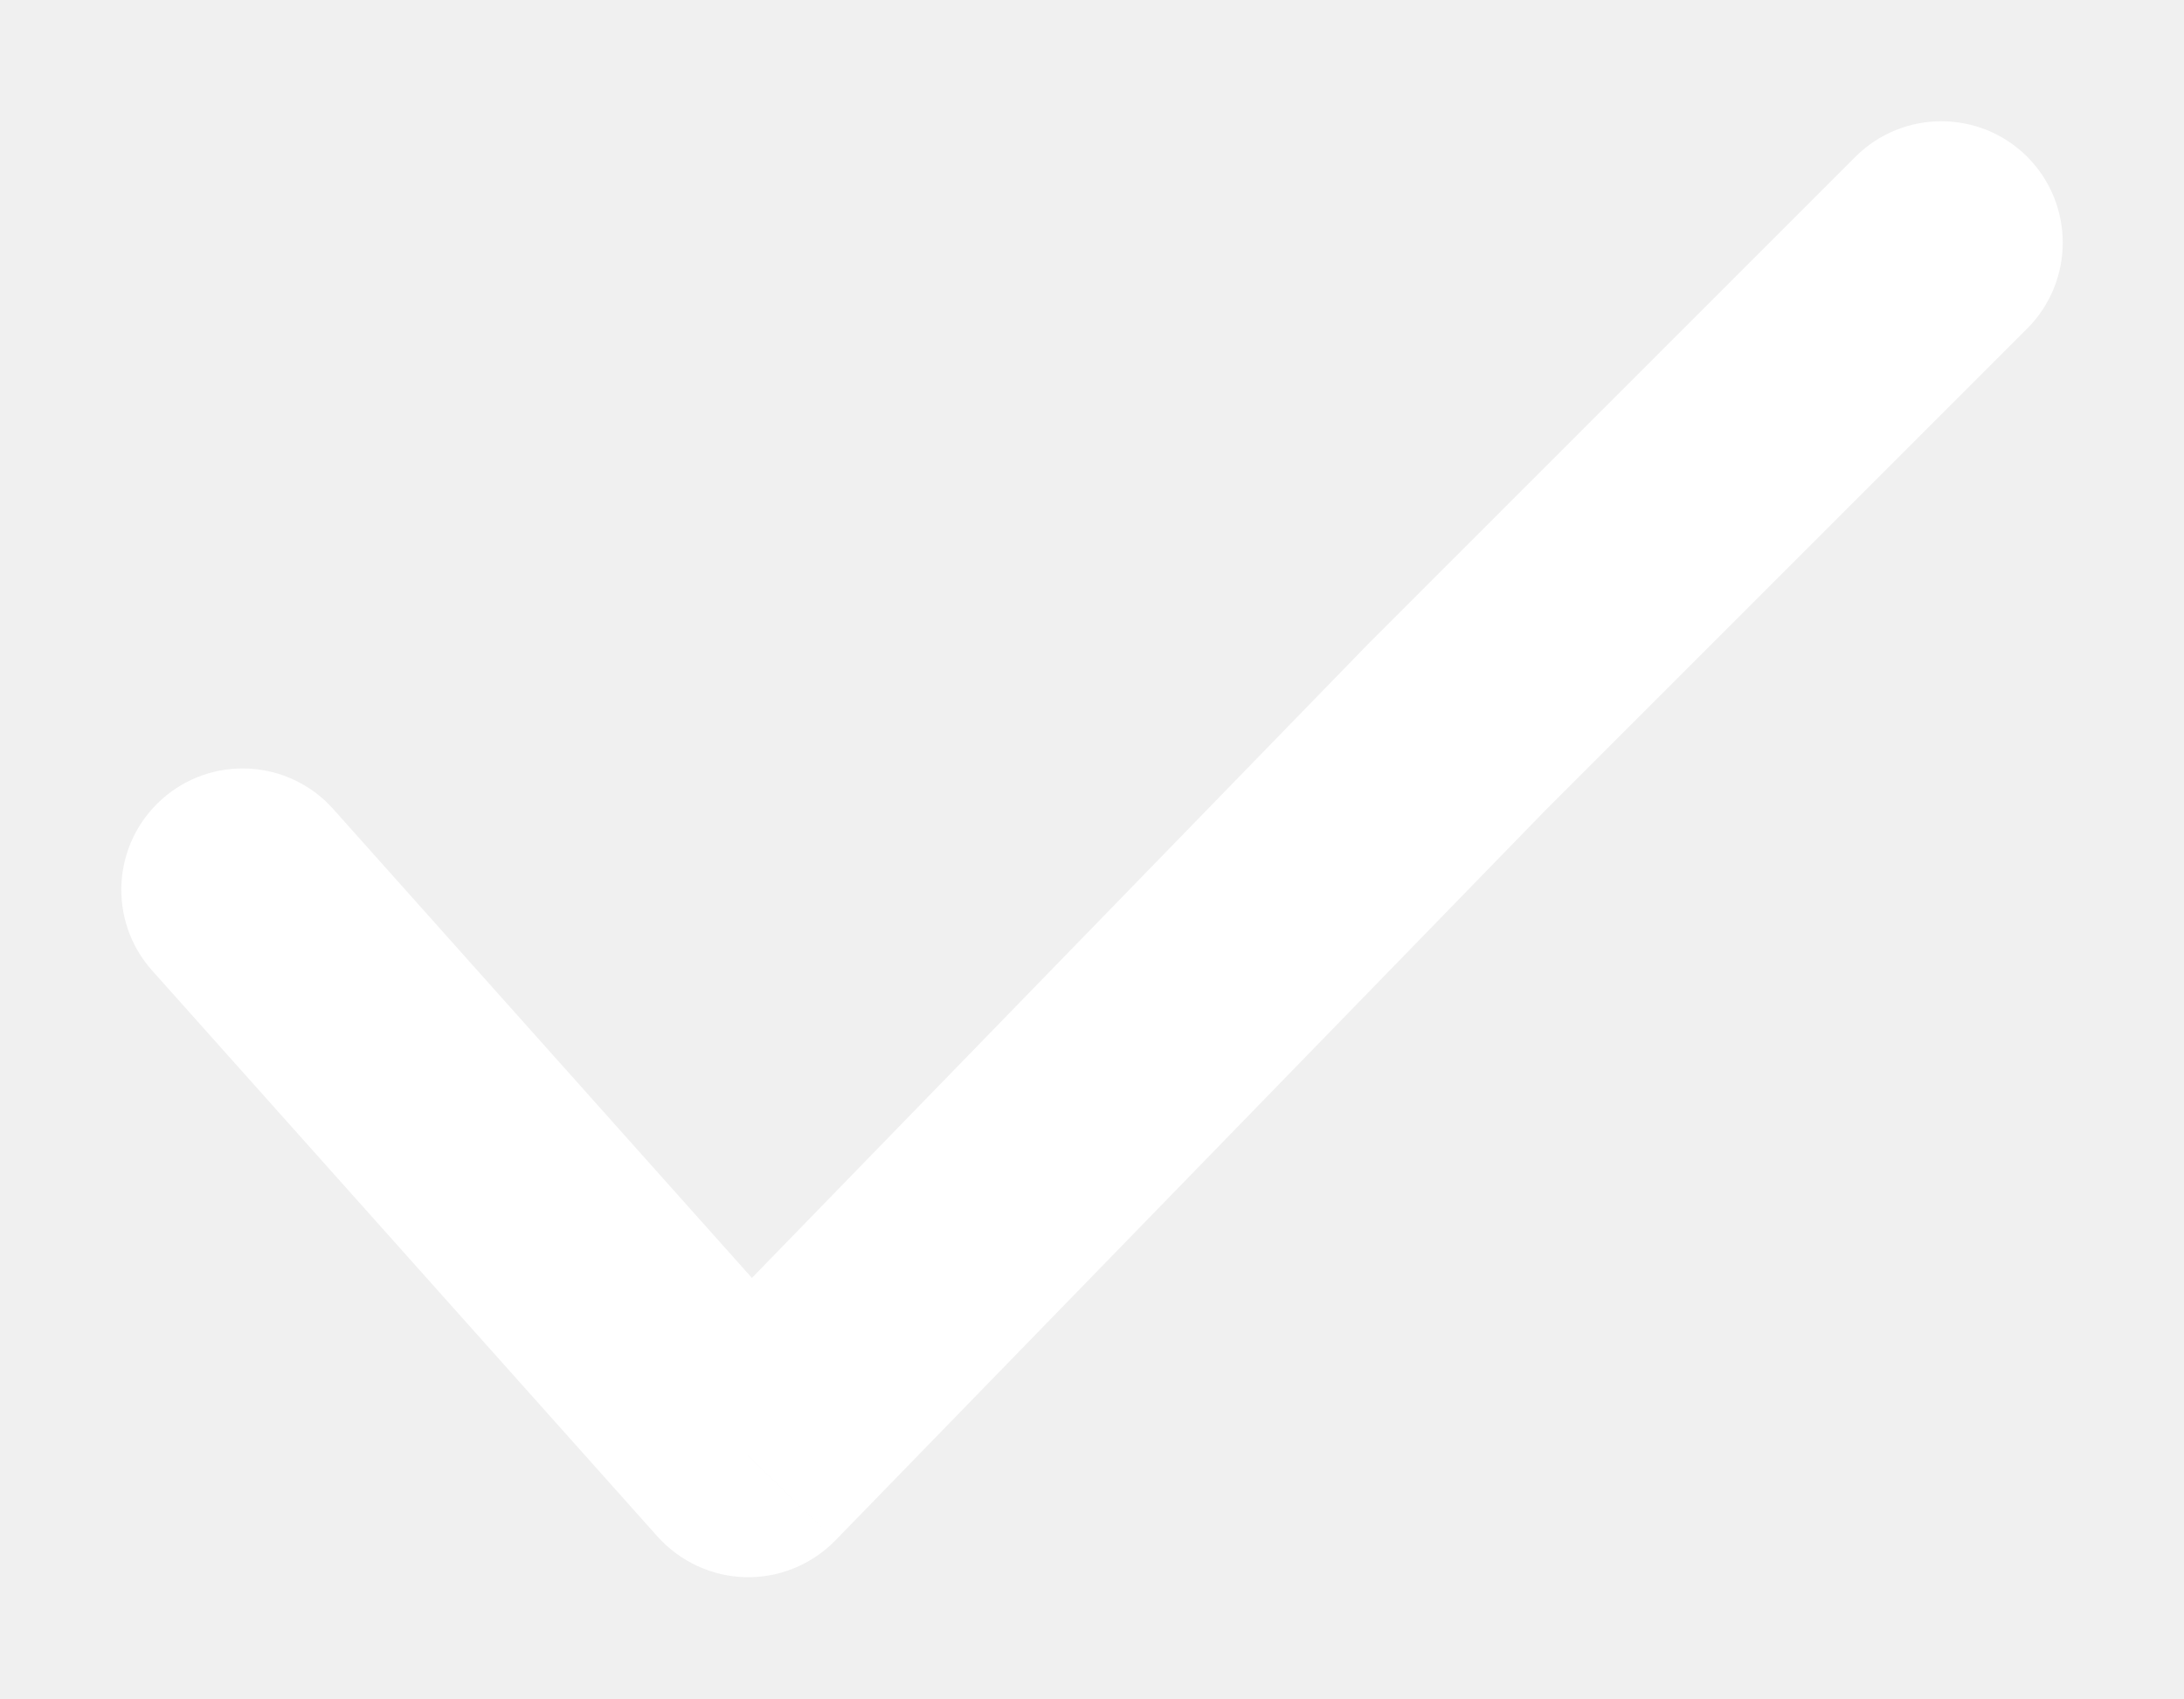
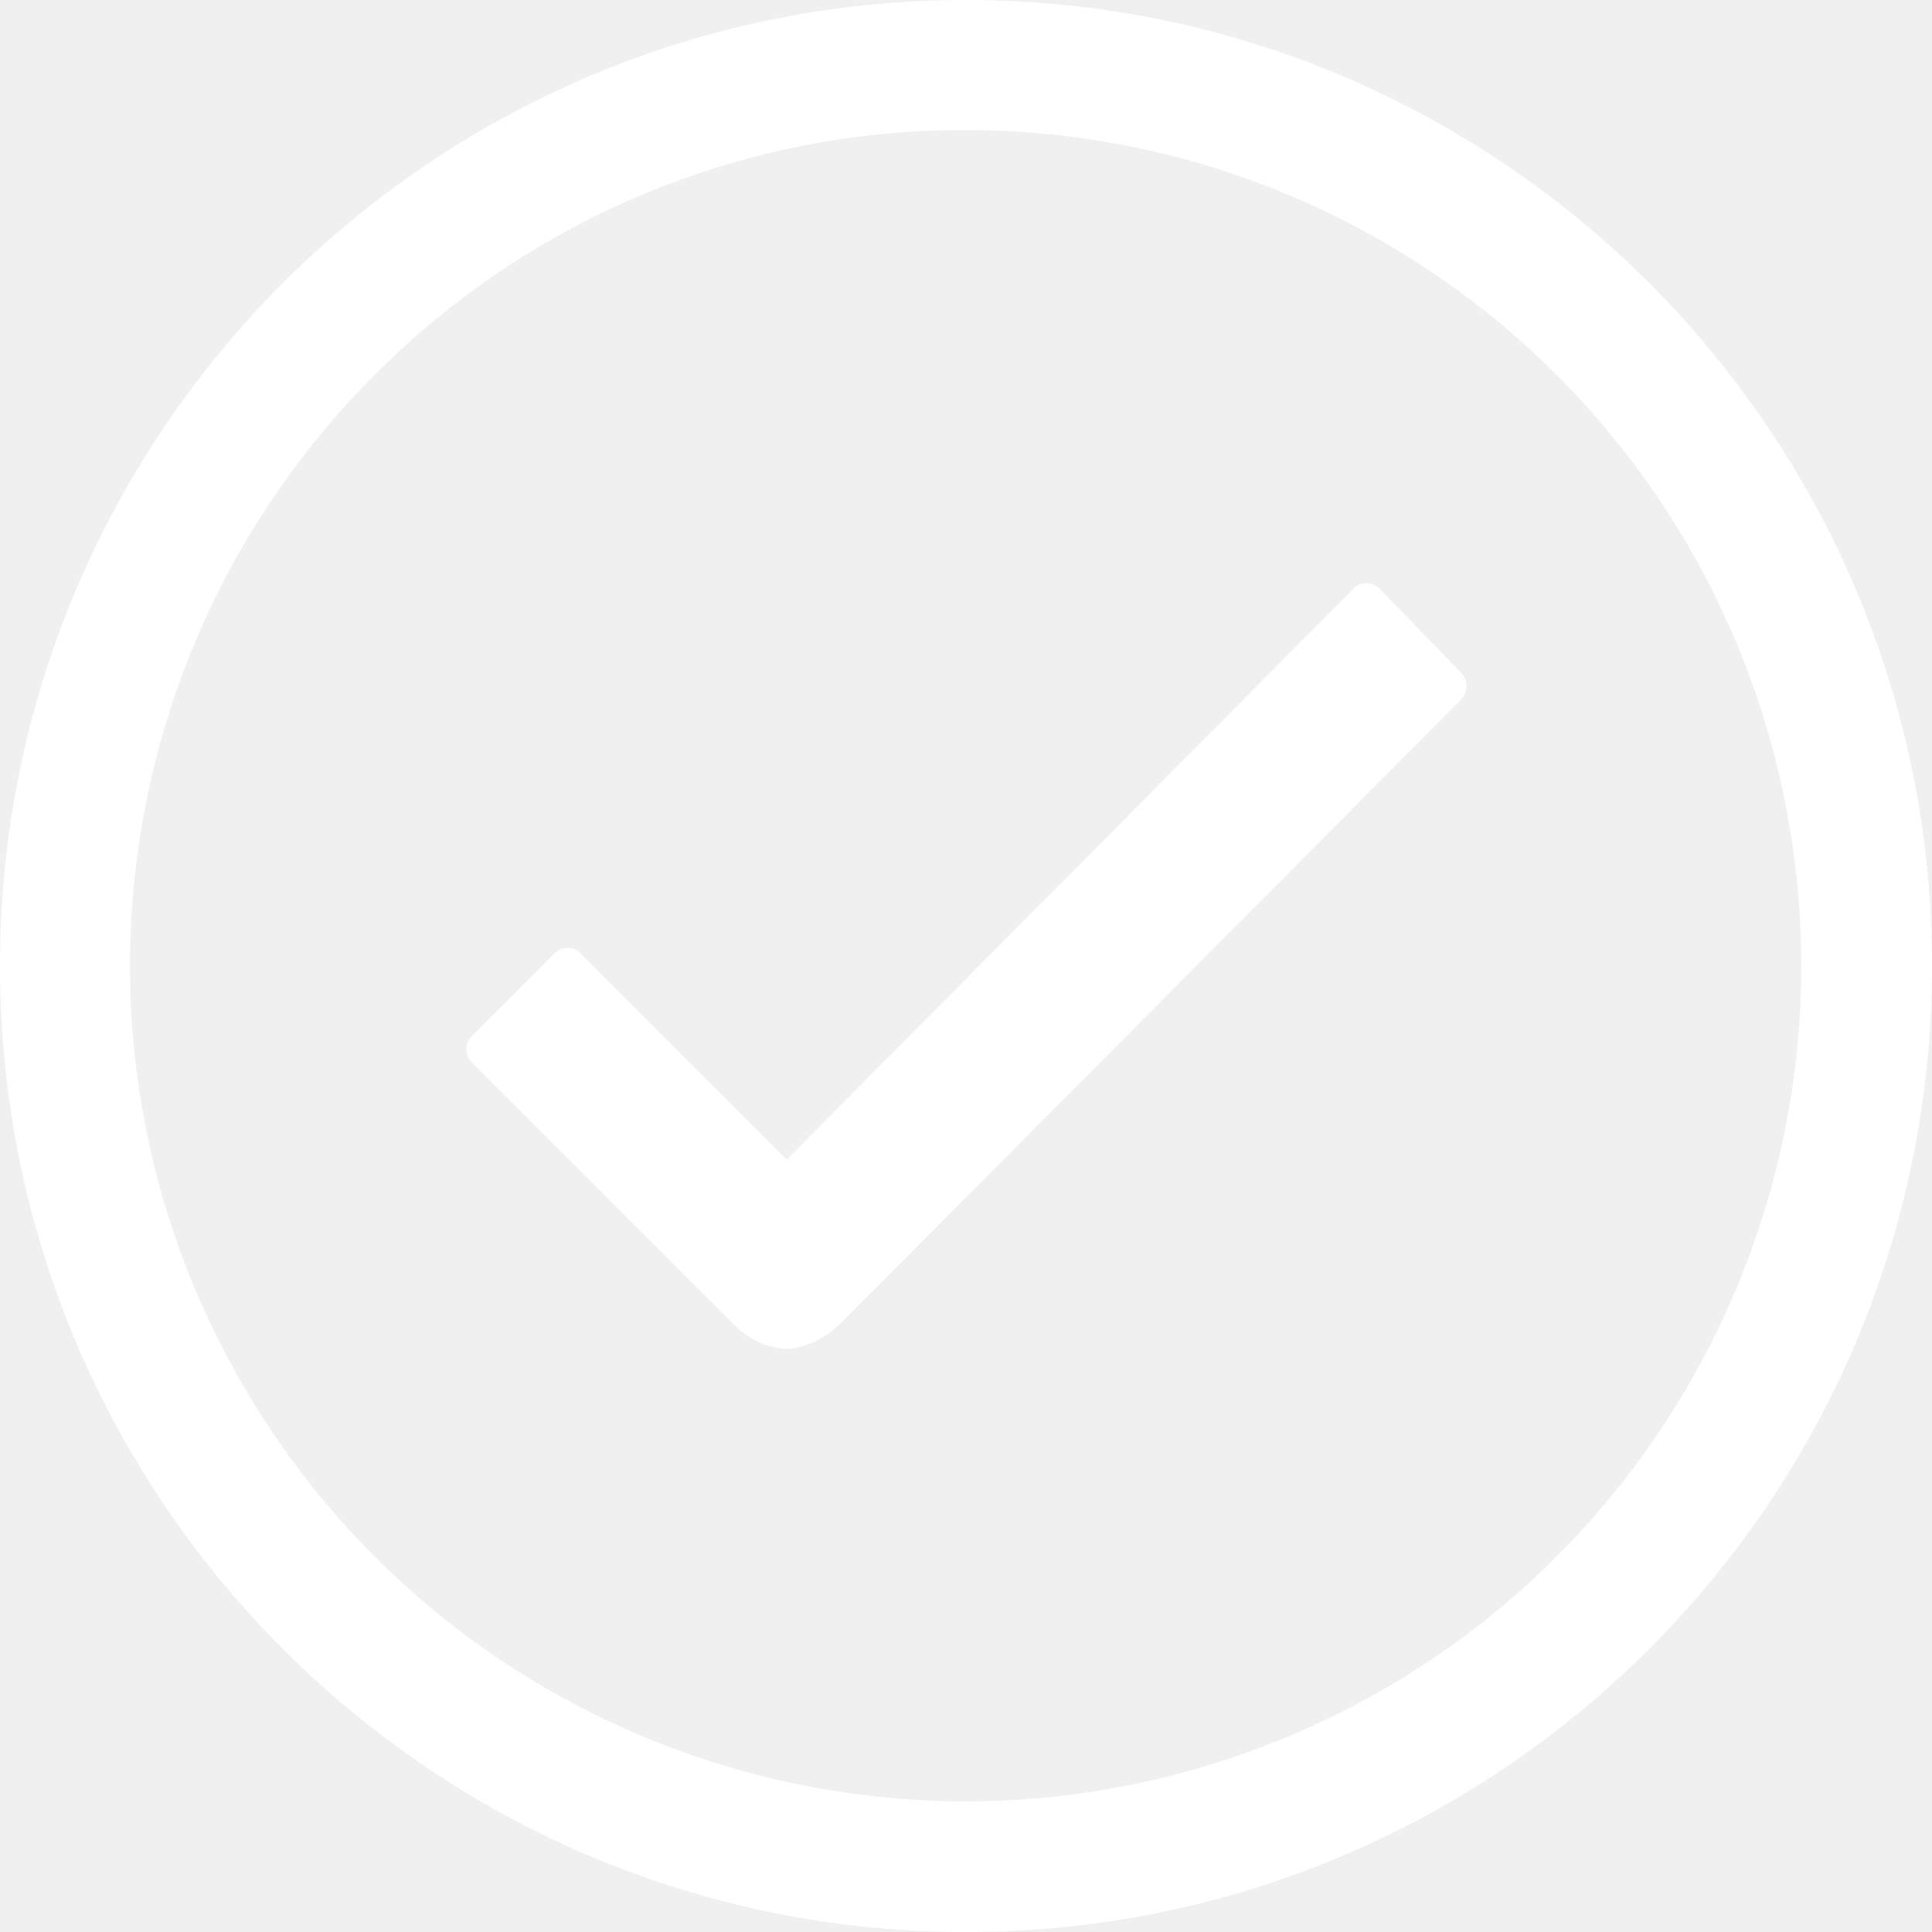
- <svg xmlns="http://www.w3.org/2000/svg" width="9" height="7" viewBox="0 0 9 7" fill="none">
-   <path d="M1.373 3.334C1.189 3.128 0.873 3.11 0.667 3.294C0.461 3.478 0.443 3.794 0.627 4L1.373 3.334ZM3.083 6L2.71 6.333C2.803 6.436 2.934 6.497 3.073 6.5C3.211 6.503 3.345 6.448 3.442 6.349L3.083 6ZM8.354 1.354C8.549 1.158 8.549 0.842 8.354 0.646C8.158 0.451 7.842 0.451 7.646 0.646L8.354 1.354ZM6 3L5.646 2.646L5.641 2.651L6 3ZM0.627 4L2.71 6.333L3.456 5.667L1.373 3.334L0.627 4ZM3.442 6.349L6.359 3.349L5.641 2.651L2.725 5.651L3.442 6.349ZM6.354 3.354L8.354 1.354L7.646 0.646L5.646 2.646L6.354 3.354Z" fill="white" />
+ <svg xmlns="http://www.w3.org/2000/svg" width="29.25" height="29.25" viewBox="0 0 29.25 29.25">
+   <g id="Icon_ionic-ios-checkmark-circle-outline" data-name="Icon ionic-ios-checkmark-circle-outline" transform="translate(-3.375 -3.375)">
+     <path id="Path_340" data-name="Path 340" d="M25.5,13.563l-1.237-1.273a.266.266,0,0,0-.2-.084h0a.255.255,0,0,0-.2.084l-8.578,8.641L12.164,17.81a.272.272,0,0,0-.394,0l-1.252,1.252a.28.28,0,0,0,0,.4L14.456,23.4a1.245,1.245,0,0,0,.823.4,1.3,1.3,0,0,0,.816-.387H16.1l9.4-9.45A.3.3,0,0,0,25.5,13.563Z" fill="#fff" />
+     <path id="Path_341" data-name="Path 341" d="M18,5.344A12.651,12.651,0,1,1,9.049,9.049,12.573,12.573,0,0,1,18,5.344m0-1.969A14.625,14.625,0,1,0,32.625,18,14.623,14.623,0,0,0,18,3.375Z" fill="#fff" />
+   </g>
</svg>
